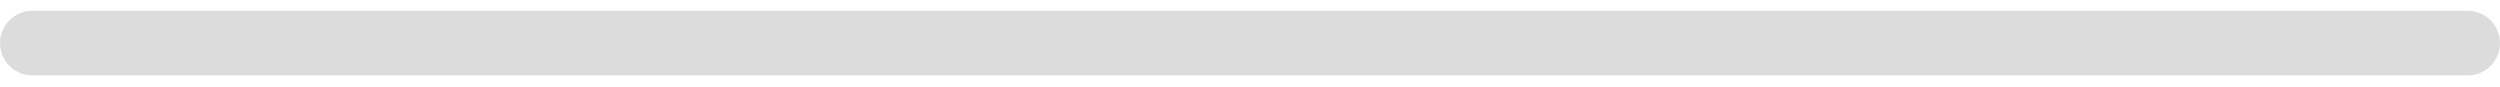
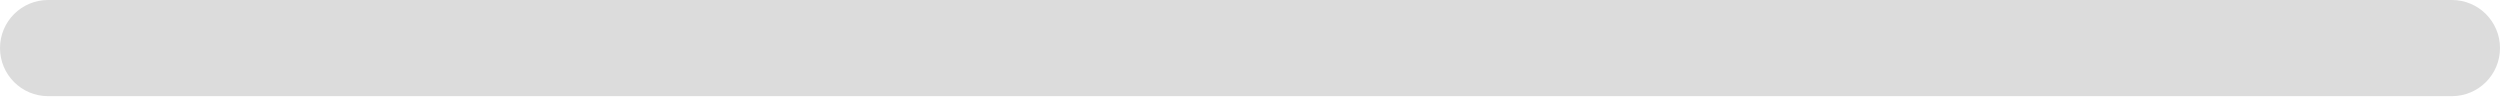
- <svg xmlns="http://www.w3.org/2000/svg" width="116" height="4" viewBox="0 0 116 4" fill="none">
-   <g id="atoms/progress-line">
-     <rect id="Rectangle 40" y="0.5" width="116" height="3" rx="1.5" fill="#DCDCDC" />
+ <svg xmlns="http://www.w3.org/2000/svg" width="78" height="3" viewBox="0 0 78 3" fill="none">
+   <g id="status=default">
+     <rect id="Rectangle 40" width="78" height="3" rx="1.5" fill="#DCDCDC" />
  </g>
</svg>
